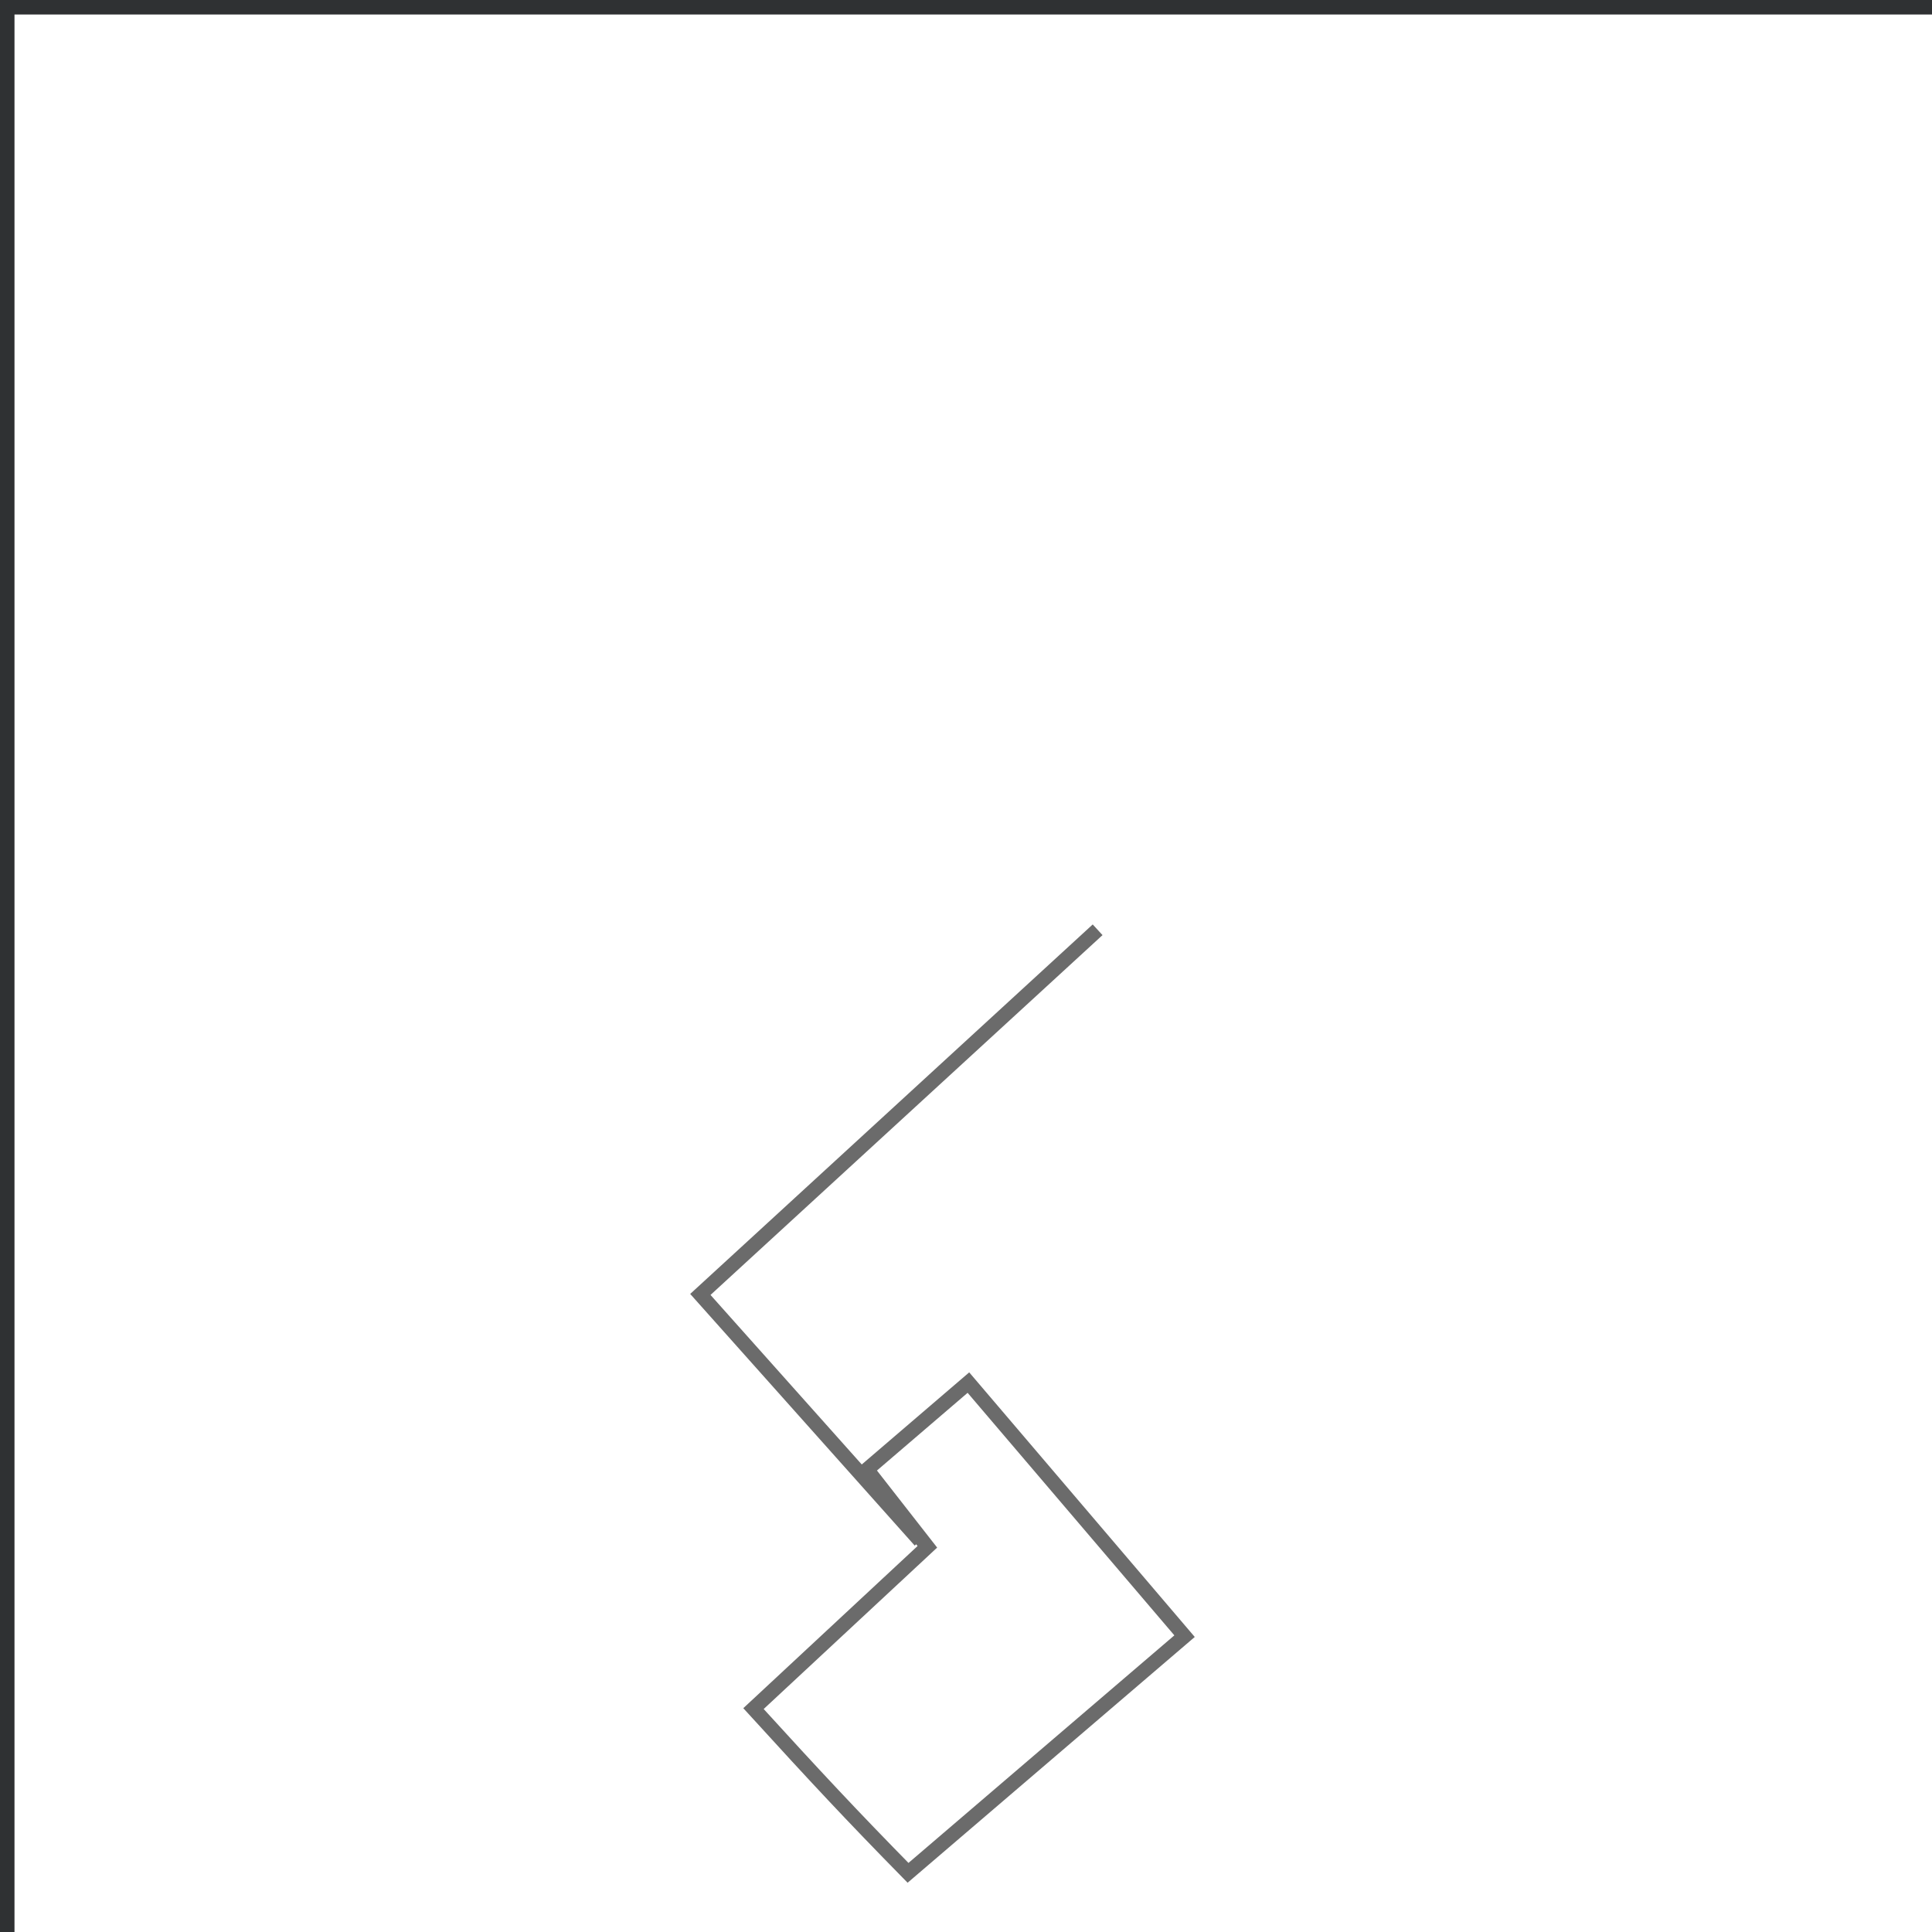
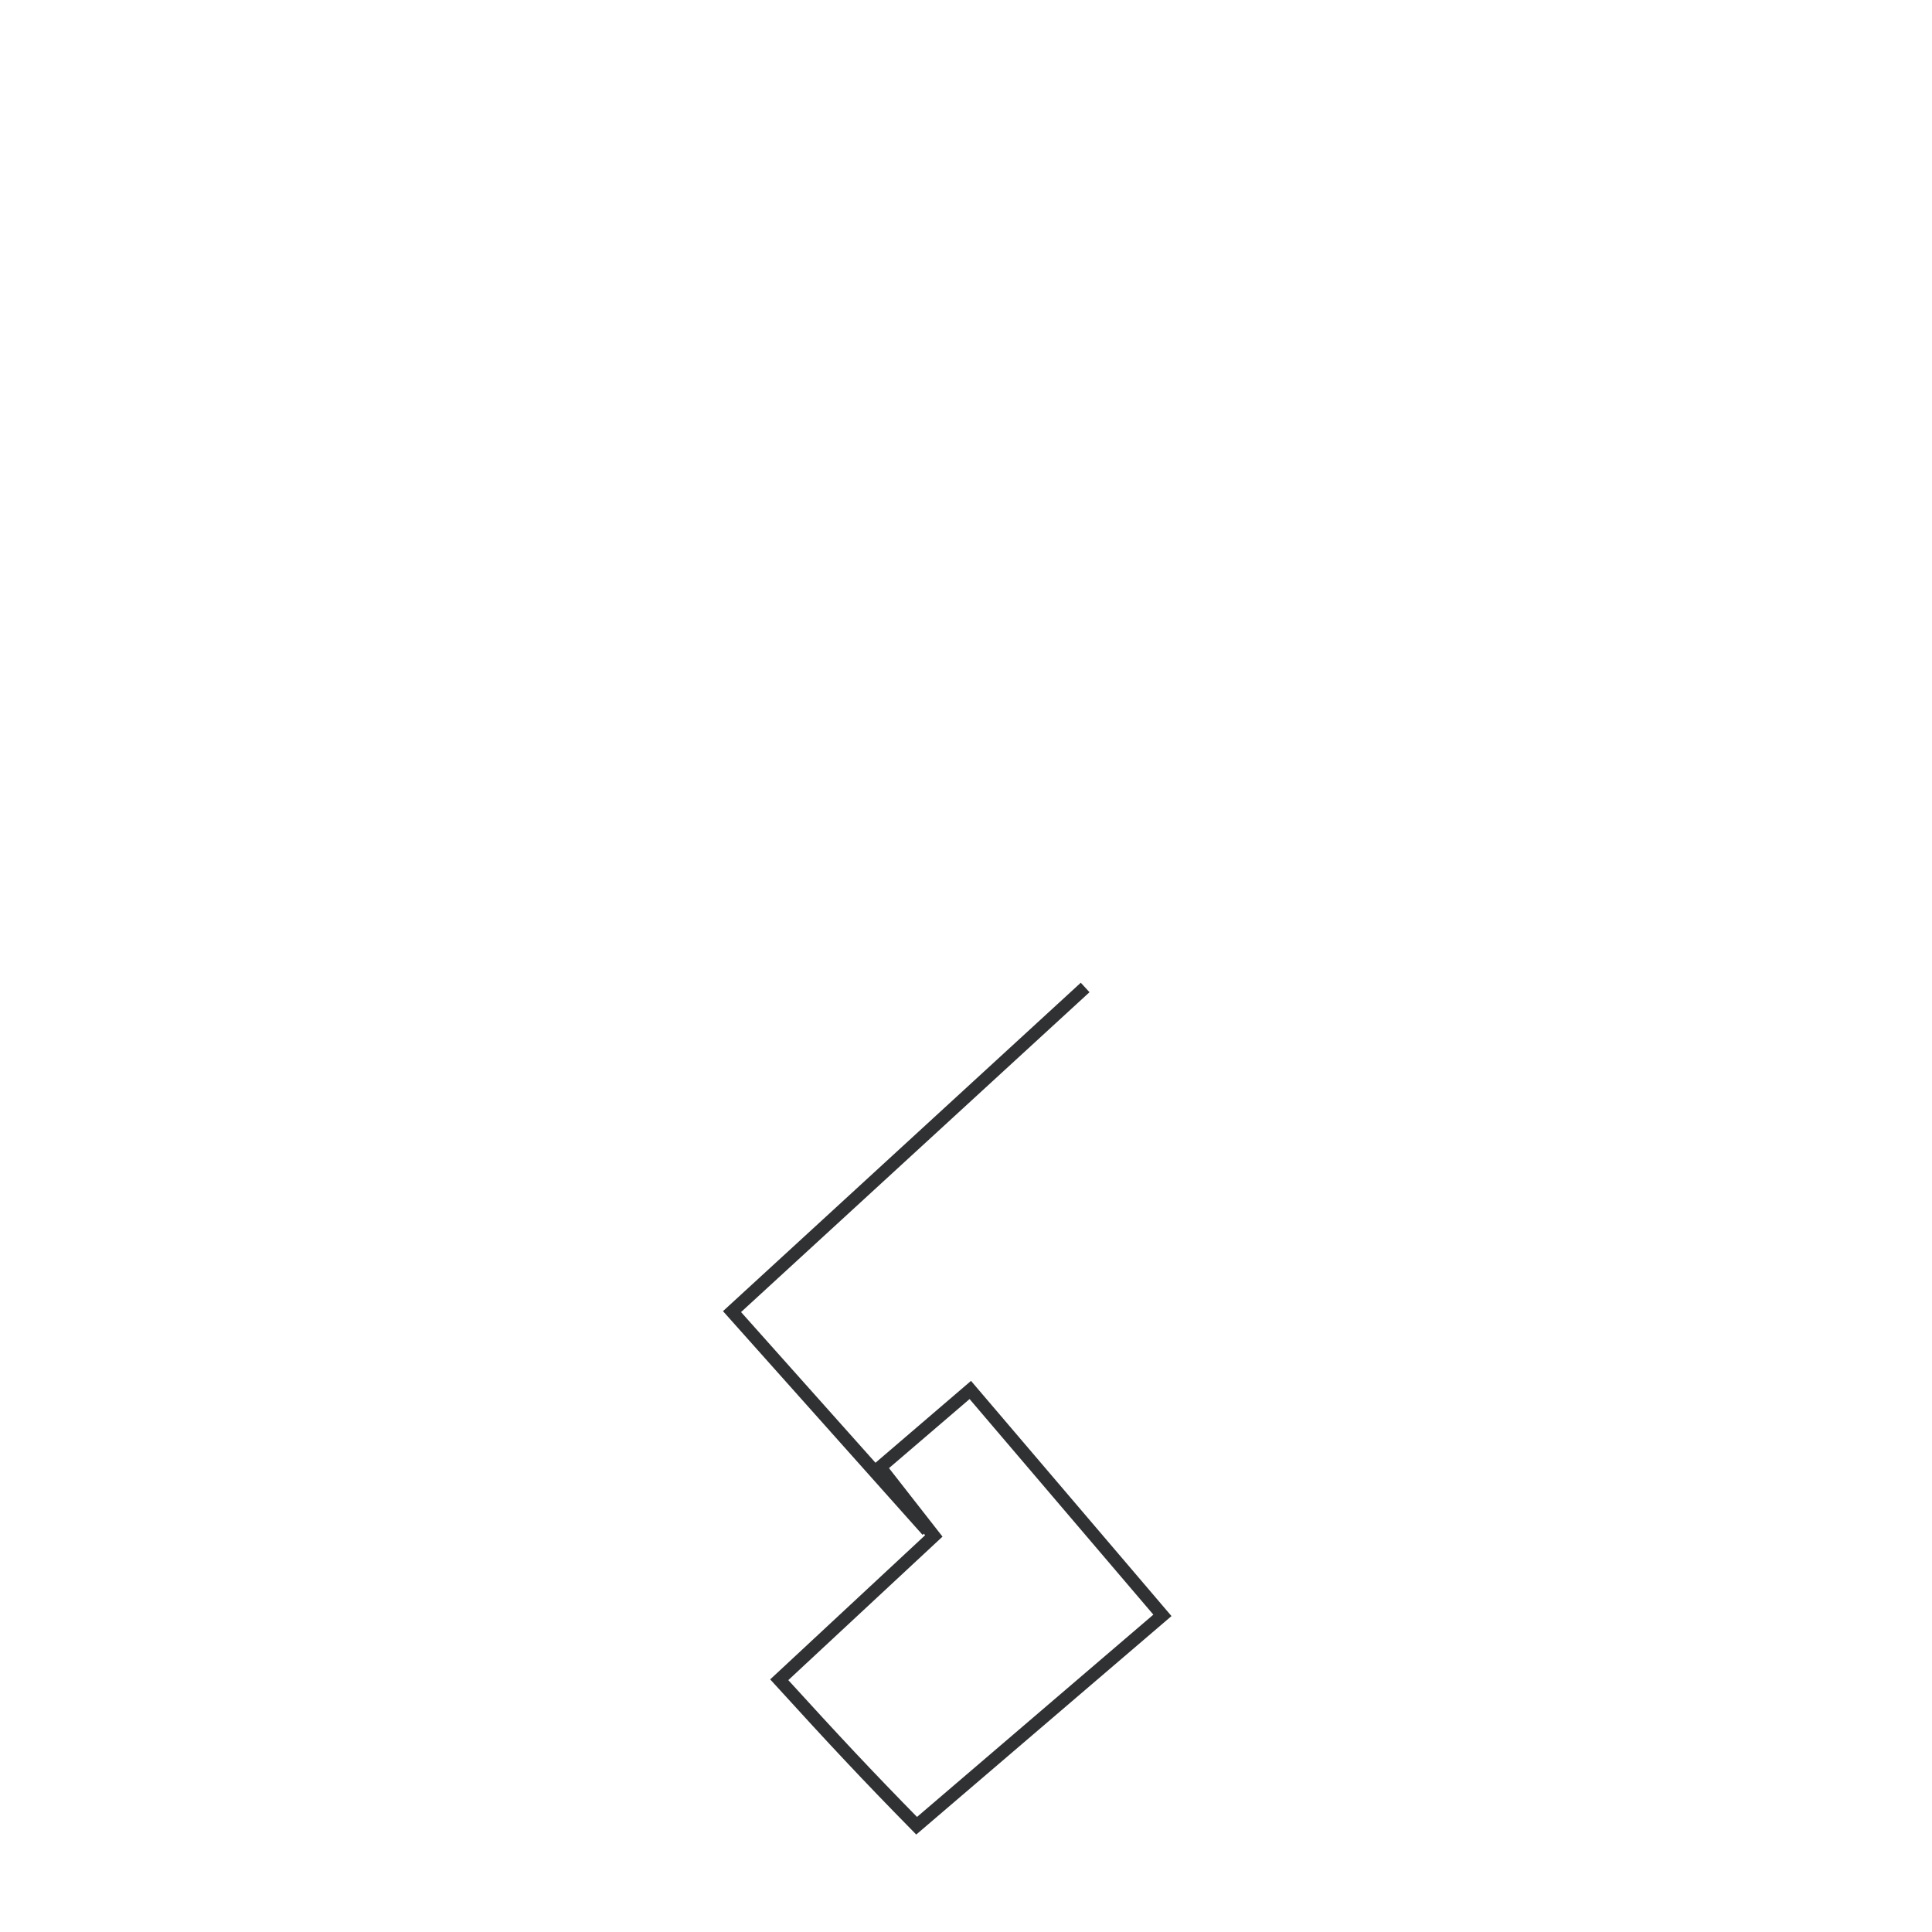
- <svg xmlns="http://www.w3.org/2000/svg" width="800" height="800" viewBox="0 0 800 800" fill="none">
-   <rect x="3" y="3" width="819" height="801" stroke="#2F3133" stroke-width="6" />
-   <path d="M376 775.5C352.562 751.618 338.377 736.434 312 707.5L384 640.5L359 608.5L401 572.5L490.5 677.5L376 775.5Z" stroke="#6B6B6B" stroke-width="6" />
-   <path d="M454.5 385L290 536C290 536 345.462 598.167 381 638" stroke="#6B6B6B" stroke-width="6" />
+ <svg xmlns="http://www.w3.org/2000/svg" width="900" height="900" viewBox="0 0 900 900" fill="none">
+   <path d="M427 850.5C403.562 826.618 389.377 811.434 363 782.5L435 715.5L410 683.5L452 647.5L541.5 752.5L427 850.5Z" stroke="#2F3133" stroke-width="6" />
+   <path d="M505.5 460L341 611C341 611 396.462 673.167 432 713" stroke="#2F3133" stroke-width="6" />
</svg>
